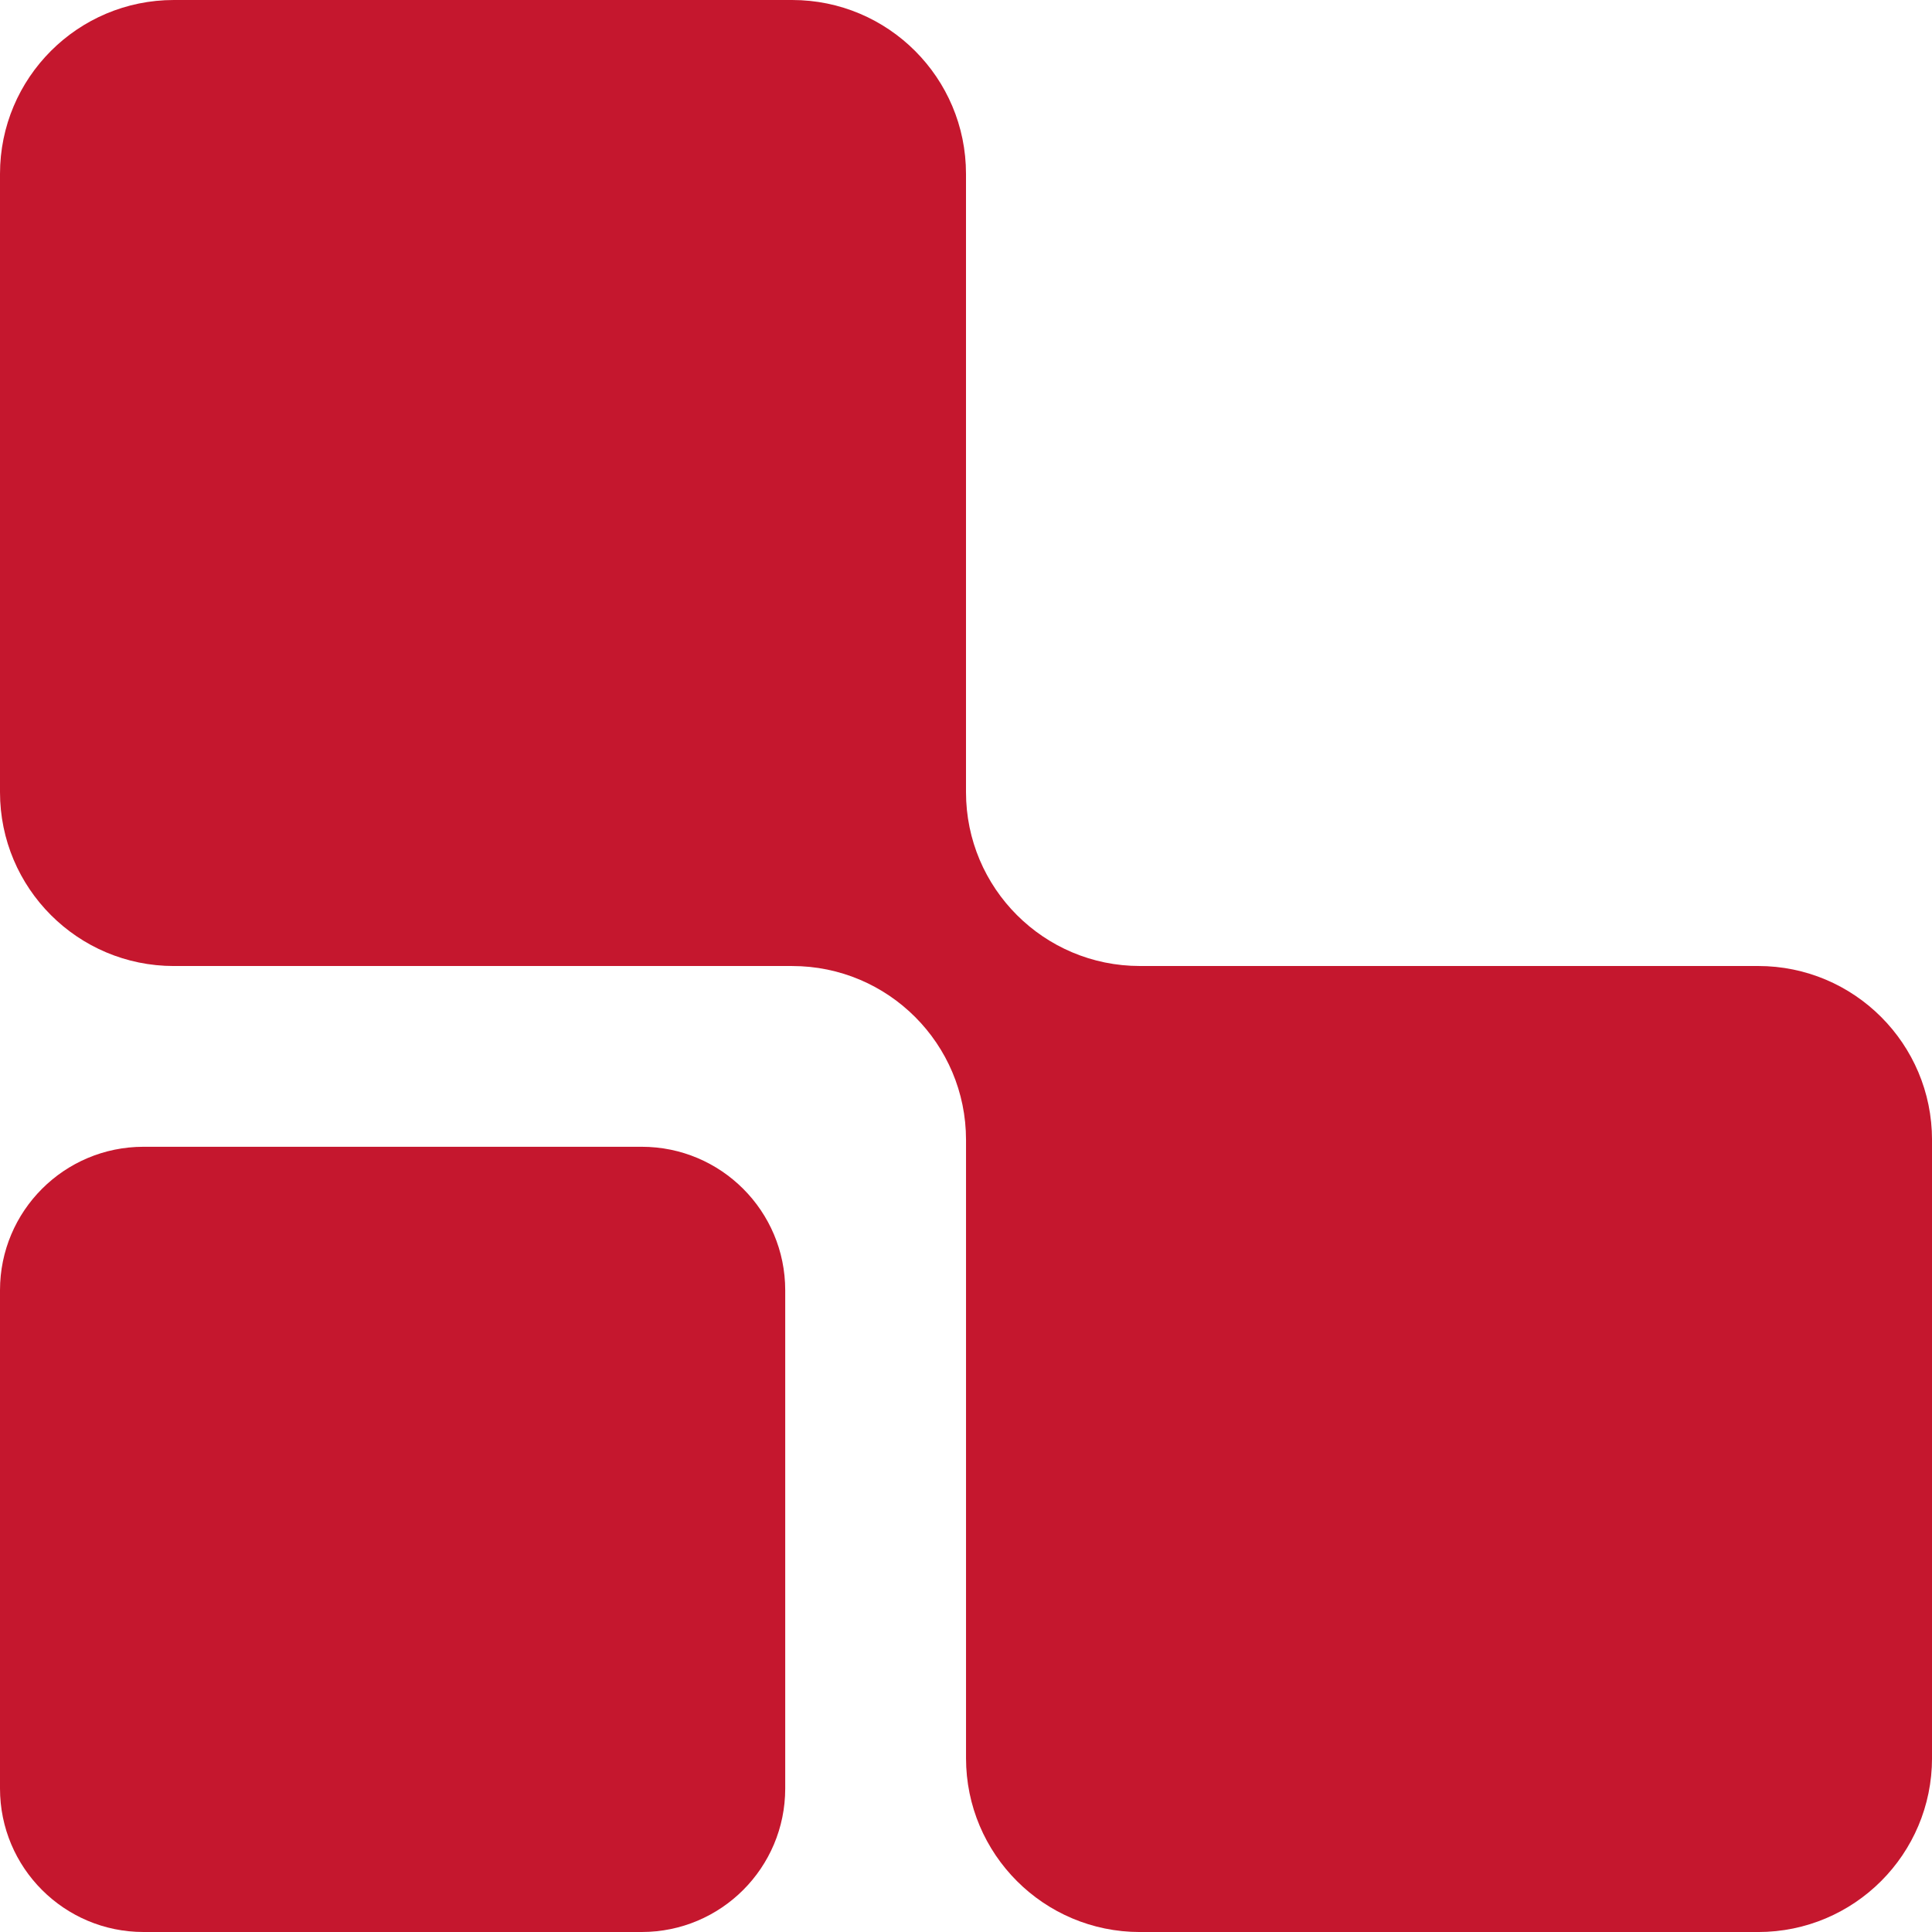
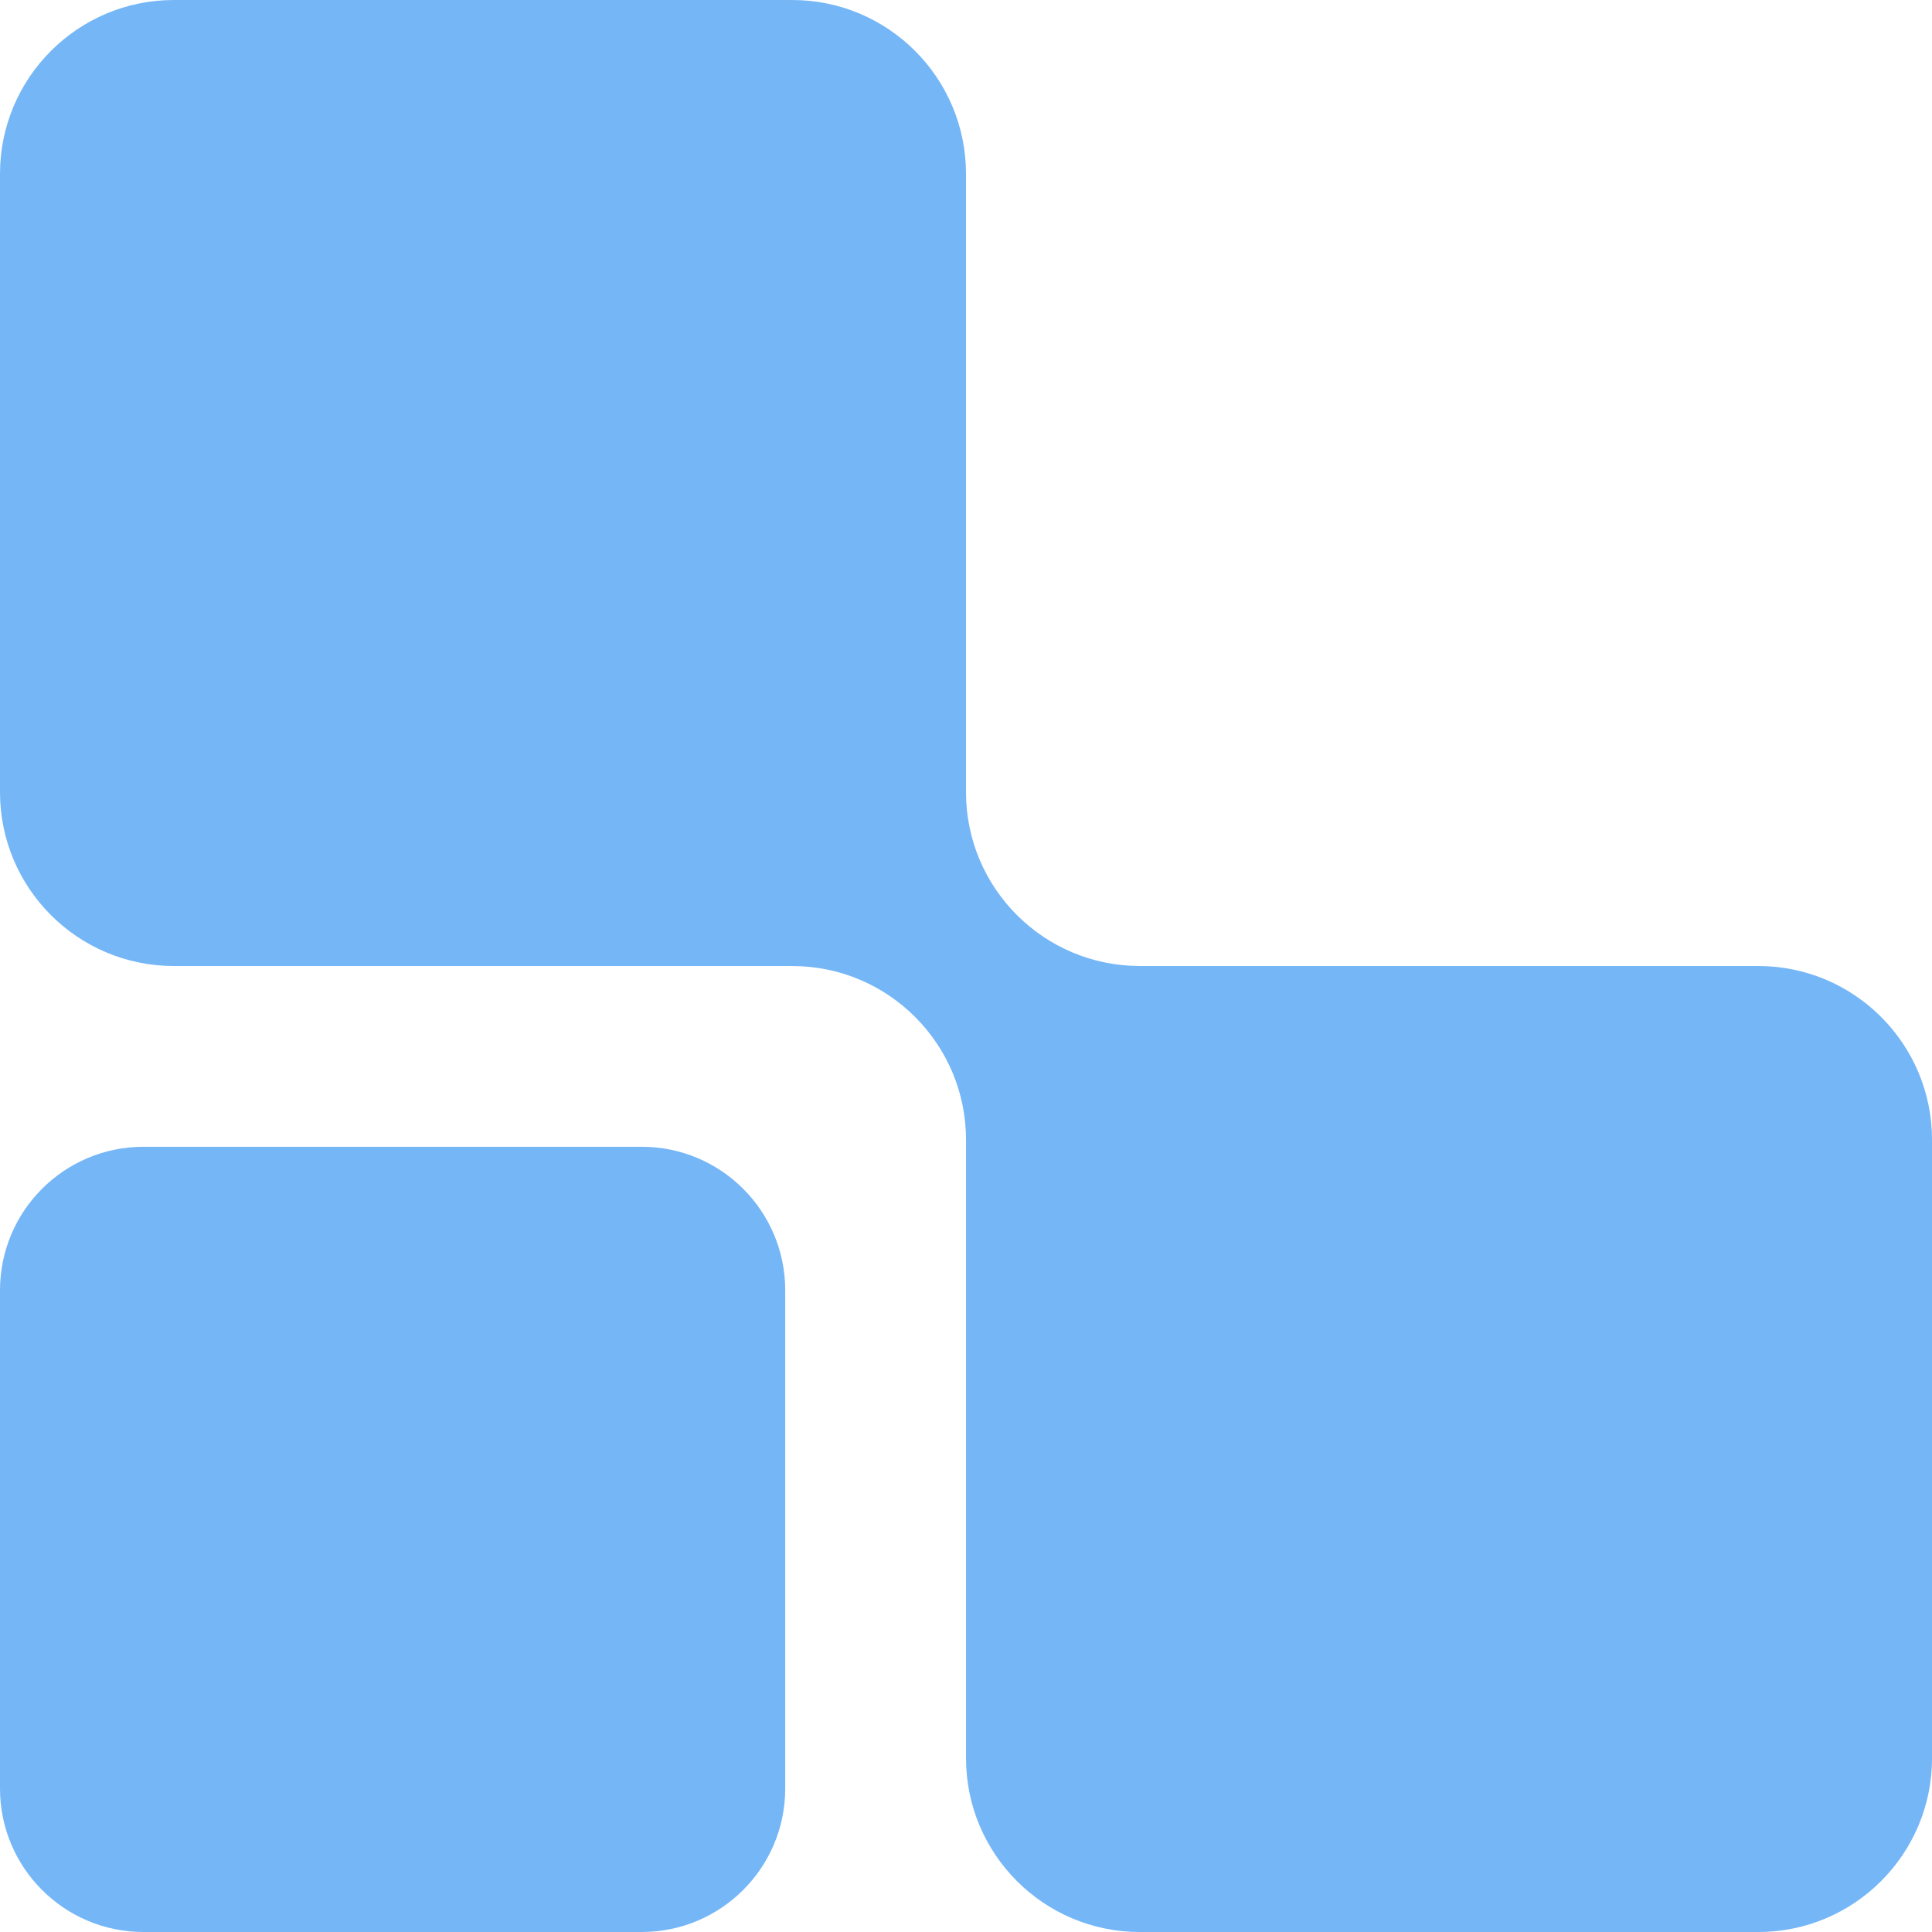
<svg xmlns="http://www.w3.org/2000/svg" version="1.1" width="80.784" height="80.784">
  <svg version="1.1" width="80.784" height="80.784">
    <svg width="80.784" height="80.784" viewBox="0 0 80.784 80.784">
-       <rect width="32.833" height="32.833" rx="6" transform="translate(0 47.951)" fill="#c5172e" />
-       <path d="M73.514,40.392H47.663a7.27,7.27,0,0,1-7.271-7.271V7.271A7.27,7.27,0,0,0,33.122,0H7.271A7.27,7.27,0,0,0,0,7.271V33.122a7.27,7.27,0,0,0,7.271,7.271H33.122a7.27,7.27,0,0,1,7.271,7.271V73.514a7.27,7.27,0,0,0,7.271,7.271H73.514a7.27,7.27,0,0,0,7.271-7.271V47.663a7.27,7.27,0,0,0-7.271-7.271Z" fill="#c5172e" />
+       <rect width="32.833" height="32.833" rx="6" transform="translate(0 47.951)" fill="#75b6f7" />
+       <path d="M73.514,40.392H47.663a7.27,7.27,0,0,1-7.271-7.271V7.271A7.27,7.27,0,0,0,33.122,0H7.271A7.27,7.27,0,0,0,0,7.271V33.122a7.27,7.27,0,0,0,7.271,7.271H33.122a7.27,7.27,0,0,1,7.271,7.271V73.514a7.27,7.27,0,0,0,7.271,7.271H73.514a7.27,7.27,0,0,0,7.271-7.271V47.663a7.27,7.27,0,0,0-7.271-7.271Z" fill="#75b6f7" />
    </svg>
  </svg>
  <style>@media (prefers-color-scheme: light) { :root { filter: none; } }
@media (prefers-color-scheme: dark) { :root { filter: none; } }
</style>
</svg>
